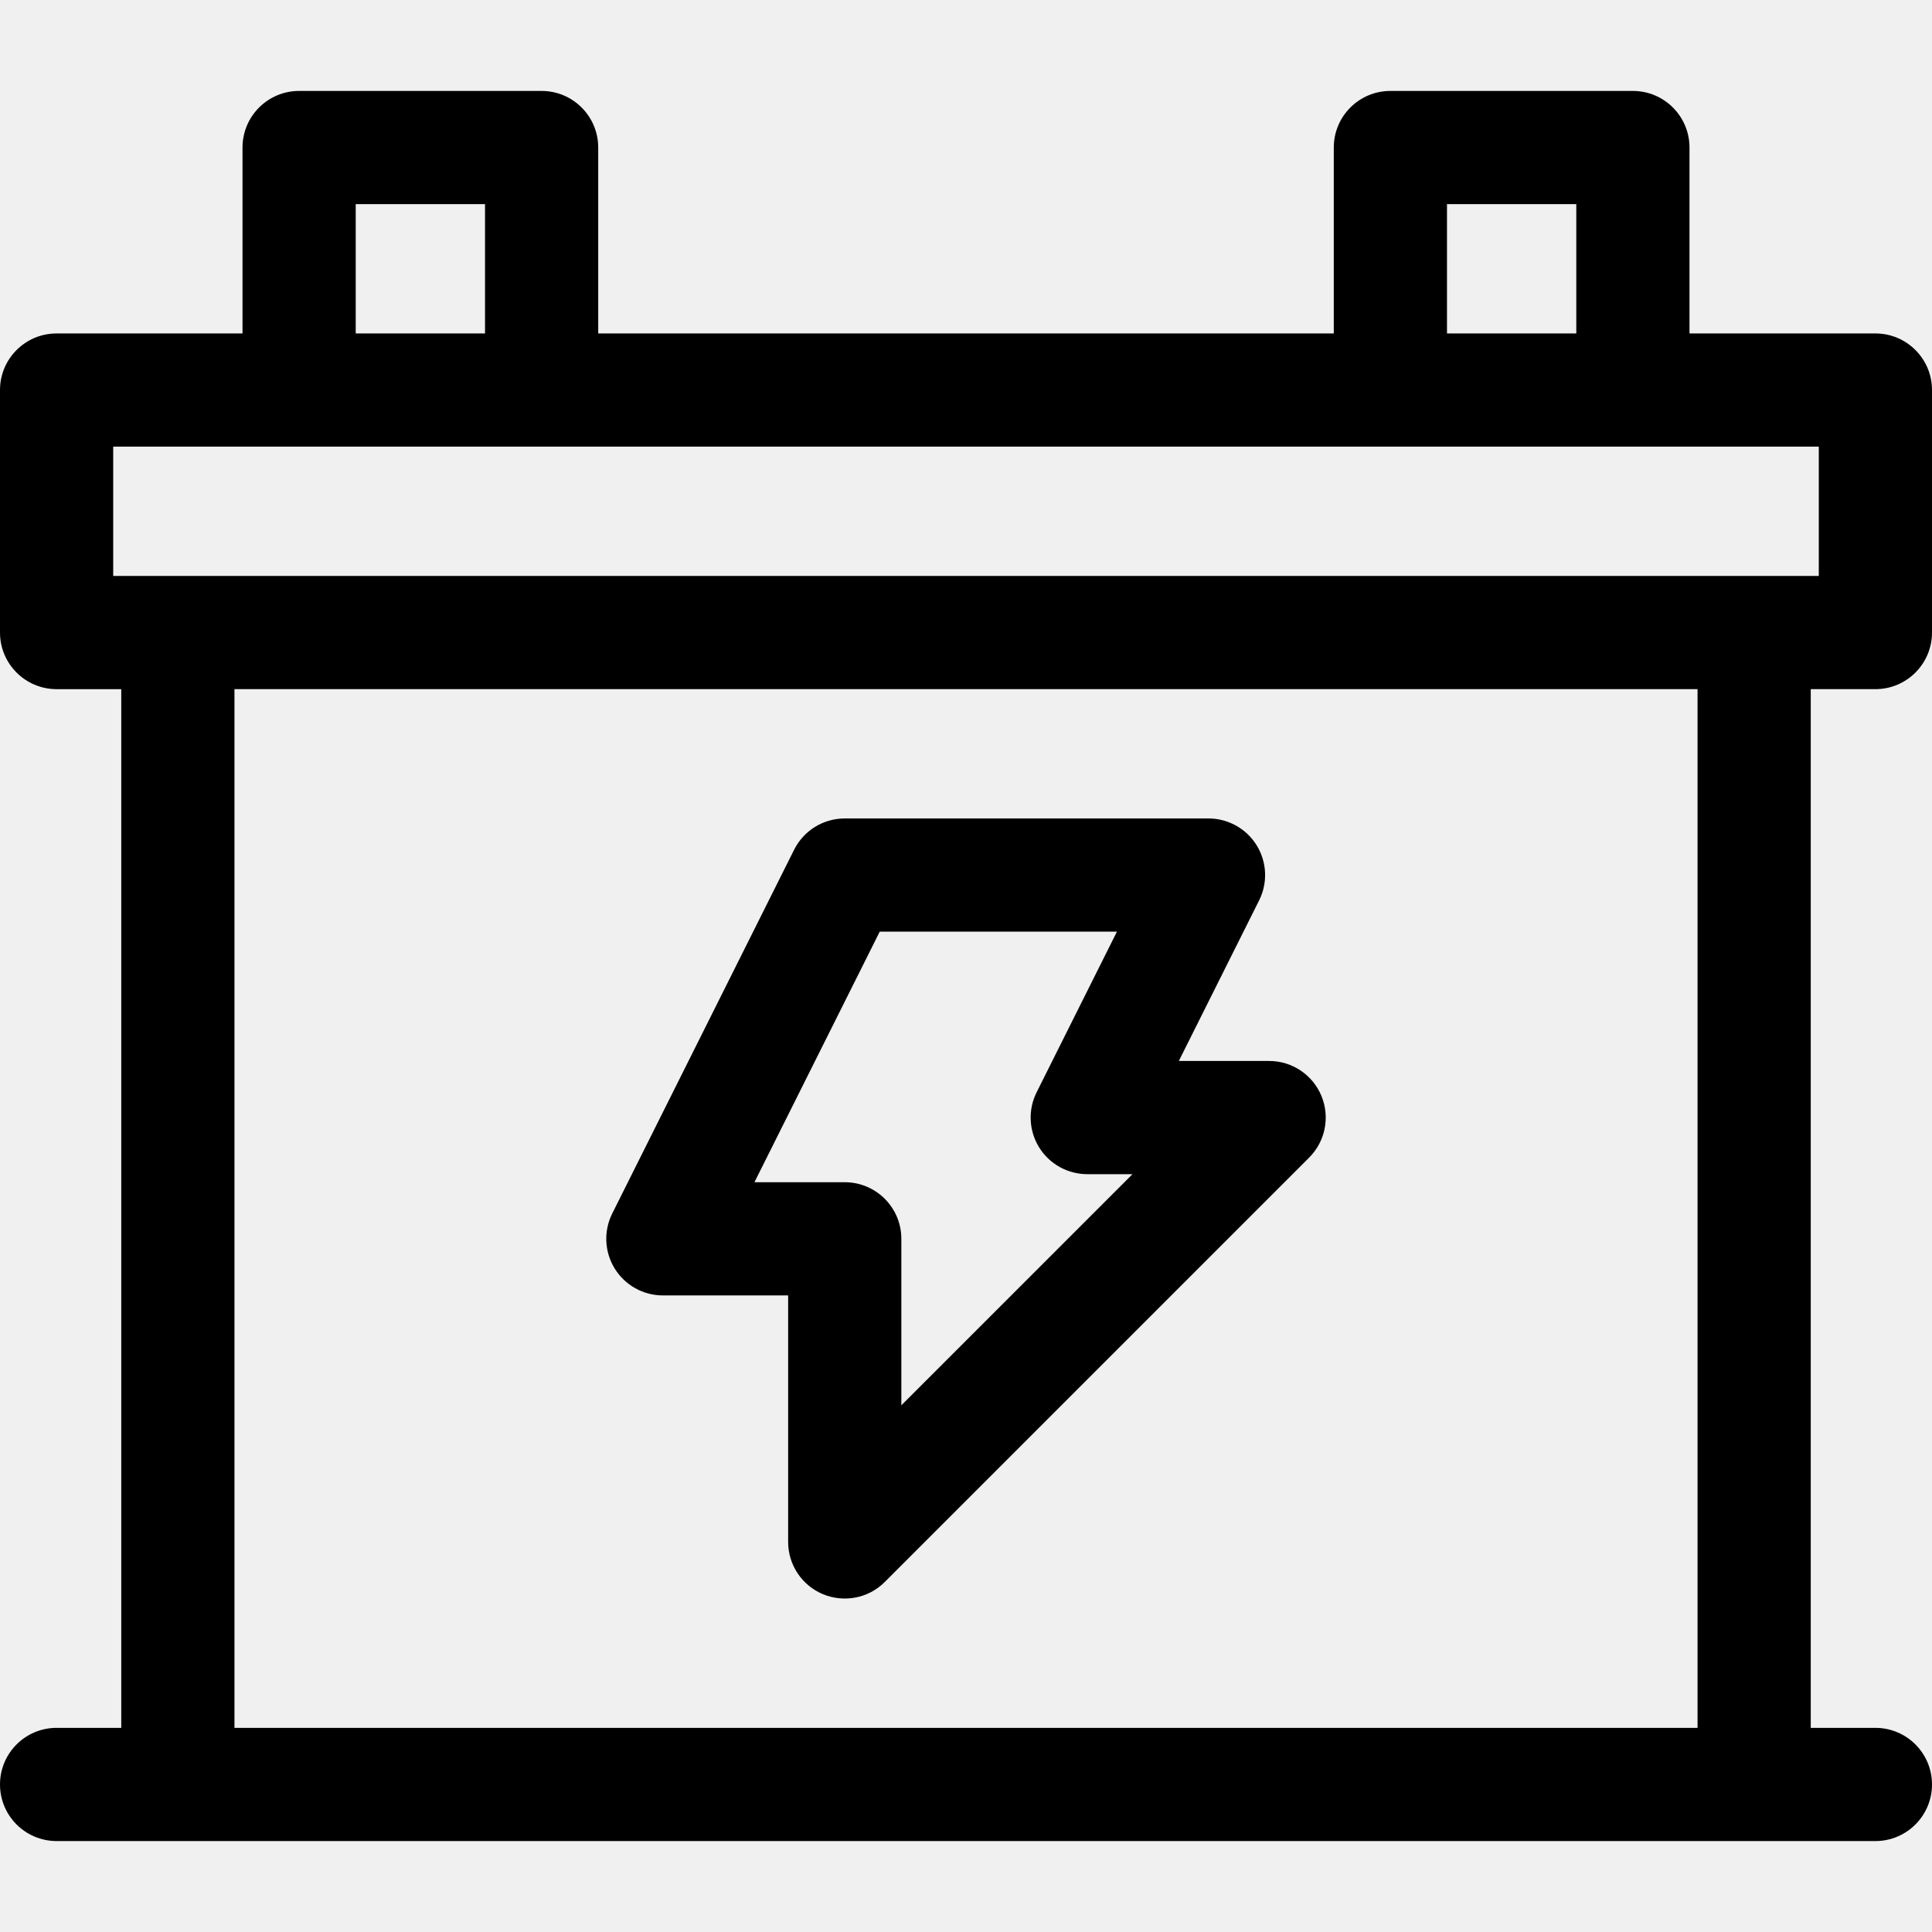
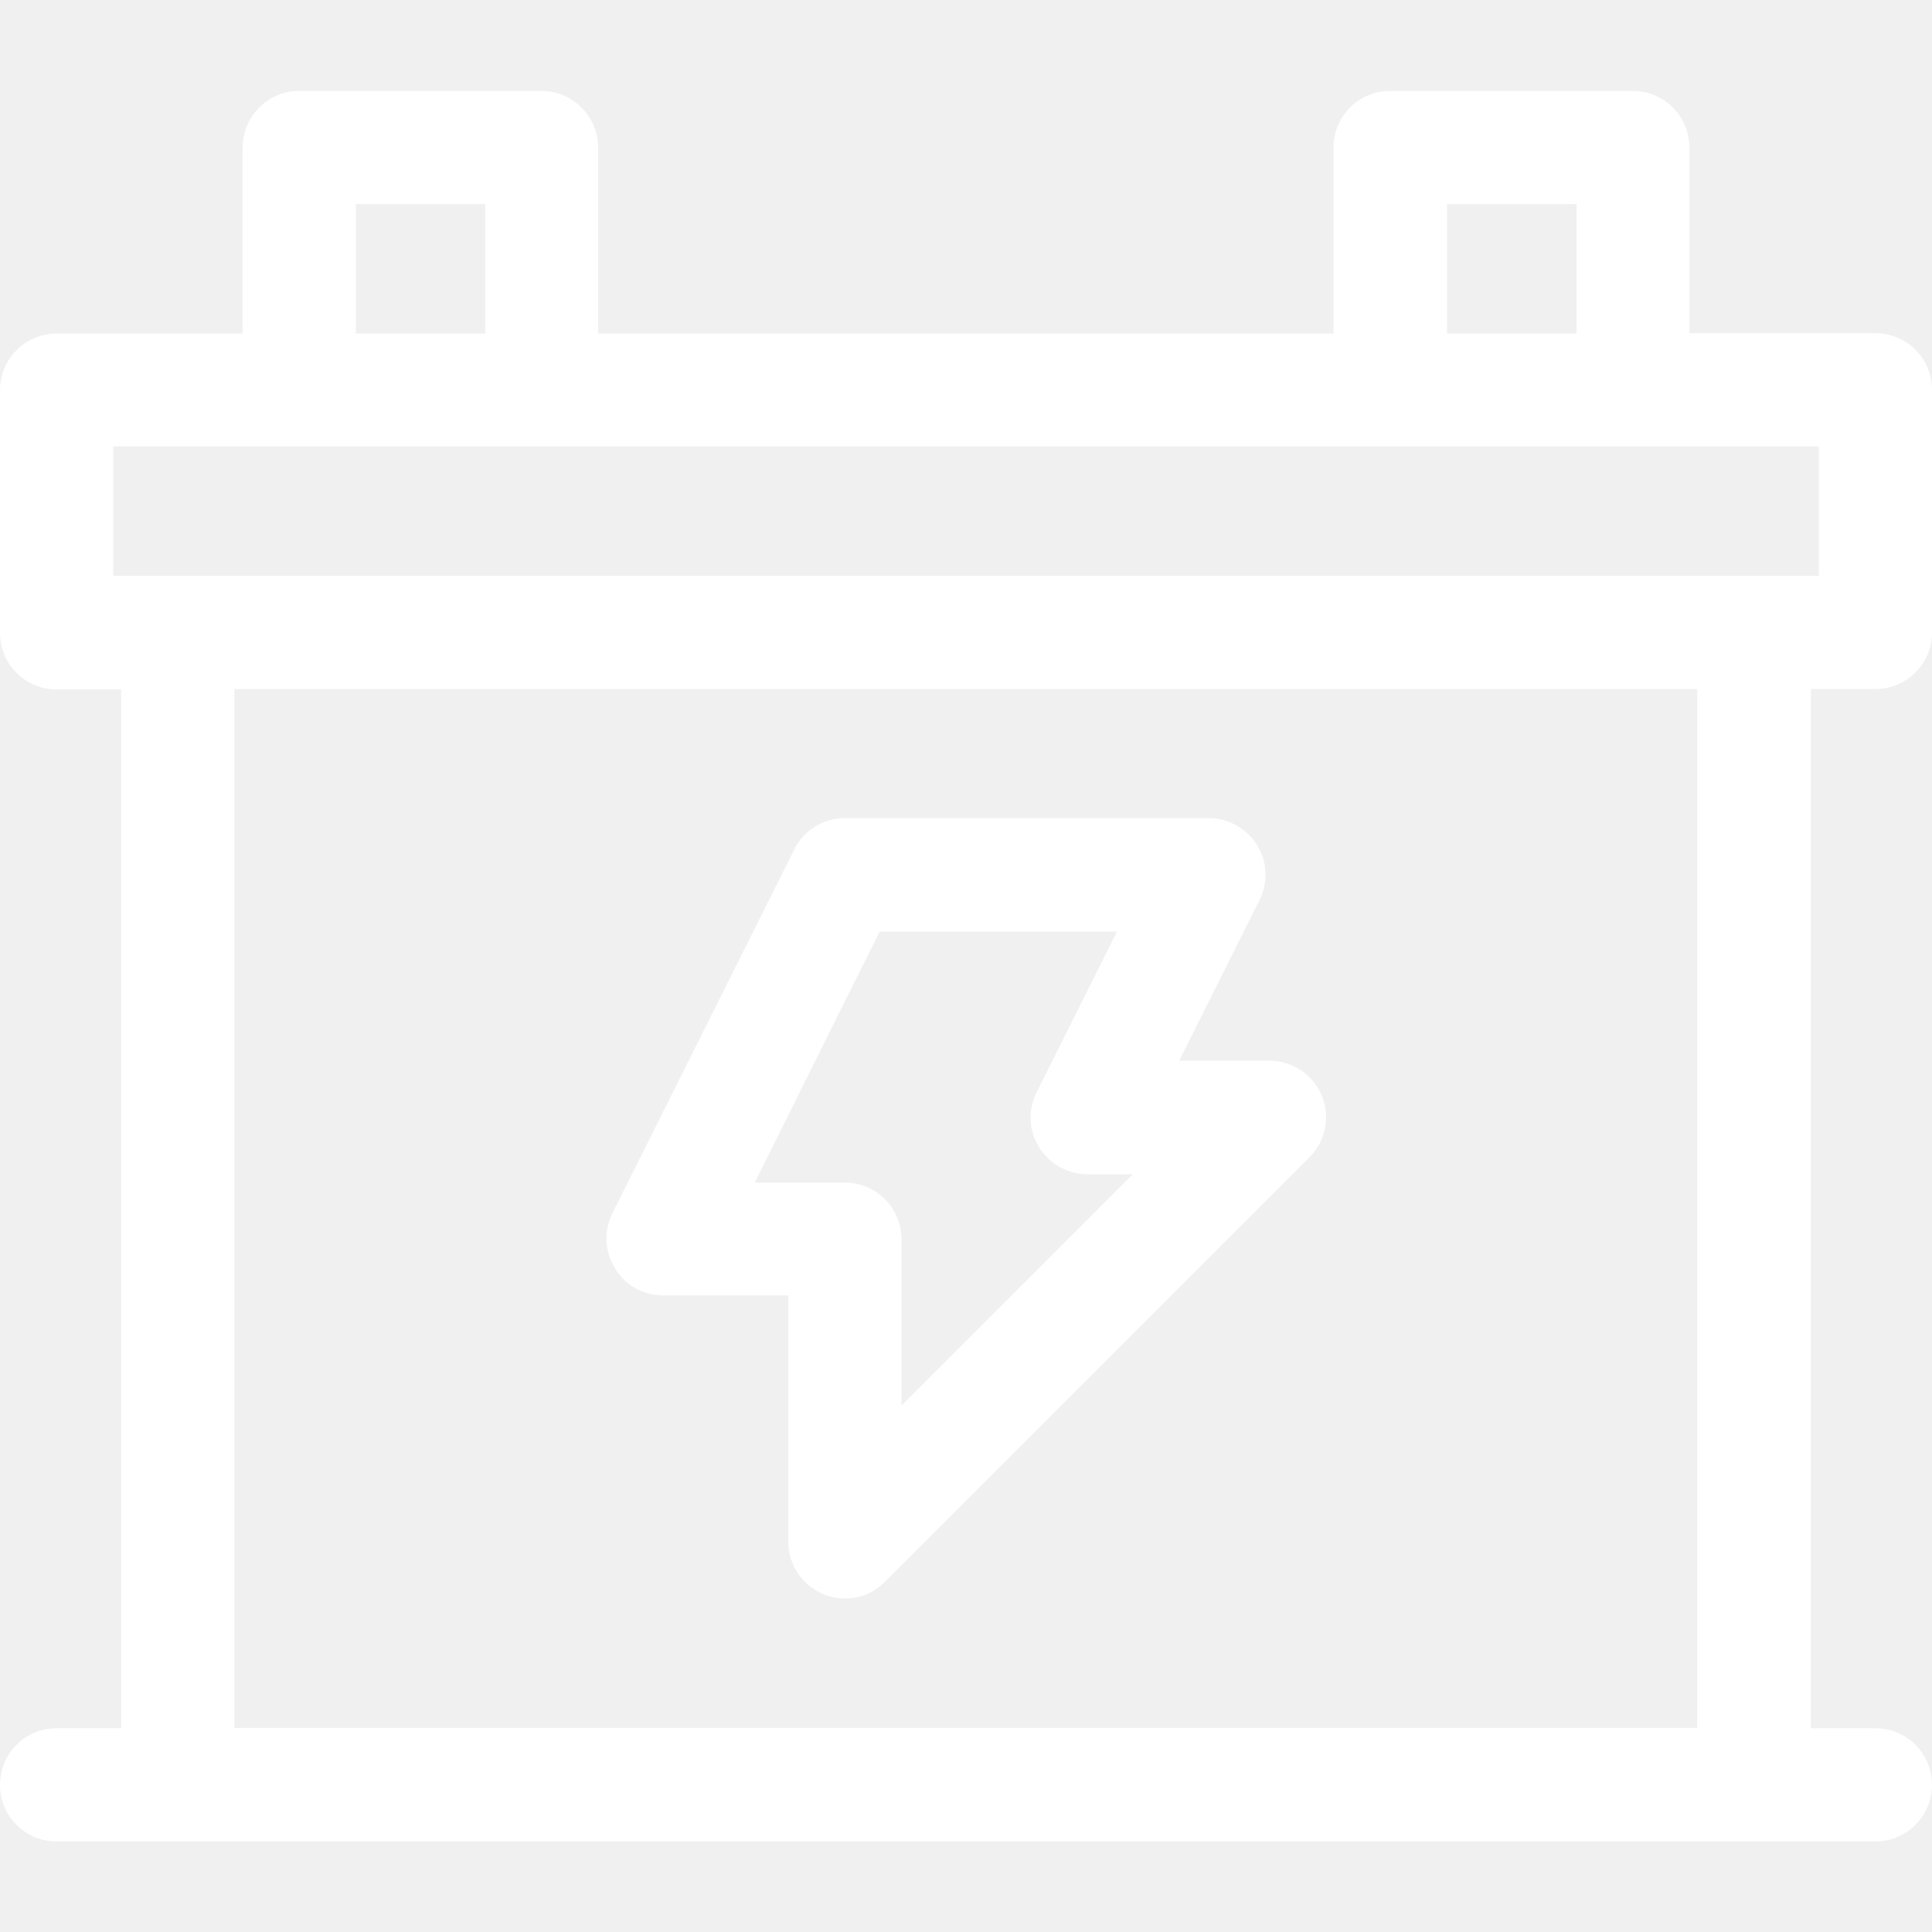
- <svg xmlns="http://www.w3.org/2000/svg" id="Layer_1" enable-background="new 0 0 512 512" height="512" viewBox="0 0 512 512" width="512">
+ <svg xmlns="http://www.w3.org/2000/svg" version="1.1" id="Layer_1" x="0px" y="0px" viewBox="0 0 512 512" style="enable-background:new 0 0 512 512;" xml:space="preserve">
+   <style type="text/css">
+ 	.st0{fill:#FFFFFF;}
+ </style>
  <g>
-     <path d="m497 182.633c8.284 0 15-6.716 15-15v-64.267c0-8.284-6.716-15-15-15h-49.267v-49.266c0-8.284-6.716-15-15-15h-64.267c-8.284 0-15 6.716-15 15v49.267h-194.933v-49.267c0-8.284-6.716-15-15-15h-64.266c-8.284 0-15 6.716-15 15v49.267h-49.267c-8.284 0-15 6.716-15 15v64.267c0 8.284 6.716 15 15 15h17.134v275.266h-17.134c-8.284 0-15 6.716-15 15s6.716 15 15 15h482c8.284 0 15-6.716 15-15s-6.716-15-15-15h-17.134v-275.267zm-113.533-128.533h34.267v34.267h-34.267zm-289.2 0h34.267v34.267h-34.267zm355.599 403.8h-387.732v-275.267h387.732zm-419.866-305.267v-34.267h452v34.267z" />
-     <path d="m175.667 343.3h33.199v65.333c0 6.067 3.654 11.537 9.26 13.858 5.19 2.15 11.744 1.352 16.347-3.252l112.467-112.467c4.29-4.29 5.573-10.742 3.252-16.347-2.322-5.605-7.791-9.26-13.858-9.26h-23.929l21.278-42.559c2.325-4.65 2.077-10.172-.656-14.594s-7.562-7.114-12.76-7.114h-96.4c-5.682 0-10.876 3.21-13.416 8.292l-48.199 96.4c-2.325 4.65-2.077 10.172.656 14.594 2.733 4.424 7.561 7.116 12.759 7.116zm57.47-96.4h62.859l-21.278 42.559c-2.325 4.65-2.077 10.172.656 14.594s7.562 7.114 12.76 7.114h11.986l-61.254 61.253v-44.12c0-8.284-6.716-15-15-15h-23.929z" />
+     <path class="st0" d="M497,182.6c8.3,0,15-6.7,15-15v-64.3c0-8.3-6.7-15-15-15h-49.3V39.1c0-8.3-6.7-15-15-15h-64.3   c-8.3,0-15,6.7-15,15v49.3H158.5V39.1c0-8.3-6.7-15-15-15H79.3c-8.3,0-15,6.7-15,15v49.3H15c-8.3,0-15,6.7-15,15v64.3   c0,8.3,6.7,15,15,15h17.1v275.3H15c-8.3,0-15,6.7-15,15s6.7,15,15,15h482c8.3,0,15-6.7,15-15s-6.7-15-15-15h-17.1V182.6H497z    M383.5,54.1h34.3v34.3h-34.3V54.1z M94.3,54.1h34.3v34.3H94.3V54.1z M449.9,457.9H62.1V182.6h387.7V457.9z M30,152.6v-34.3h452   v34.3H30z" />
+     <path class="st0" d="M175.7,343.3h33.2v65.3c0,6.1,3.7,11.5,9.3,13.9c5.2,2.1,11.7,1.4,16.3-3.3l112.5-112.5   c4.3-4.3,5.6-10.7,3.3-16.3c-2.3-5.6-7.8-9.3-13.9-9.3h-23.9l21.3-42.6c2.3-4.6,2.1-10.2-0.7-14.6s-7.6-7.1-12.8-7.1h-96.4   c-5.7,0-10.9,3.2-13.4,8.3l-48.2,96.4c-2.3,4.6-2.1,10.2,0.7,14.6C165.6,340.6,170.5,343.3,175.7,343.3L175.7,343.3z M233.1,246.9   H296l-21.3,42.6c-2.3,4.6-2.1,10.2,0.7,14.6s7.6,7.1,12.8,7.1h12l-61.3,61.3v-44.1c0-8.3-6.7-15-15-15h-23.9L233.1,246.9z" />
  </g>
</svg>
